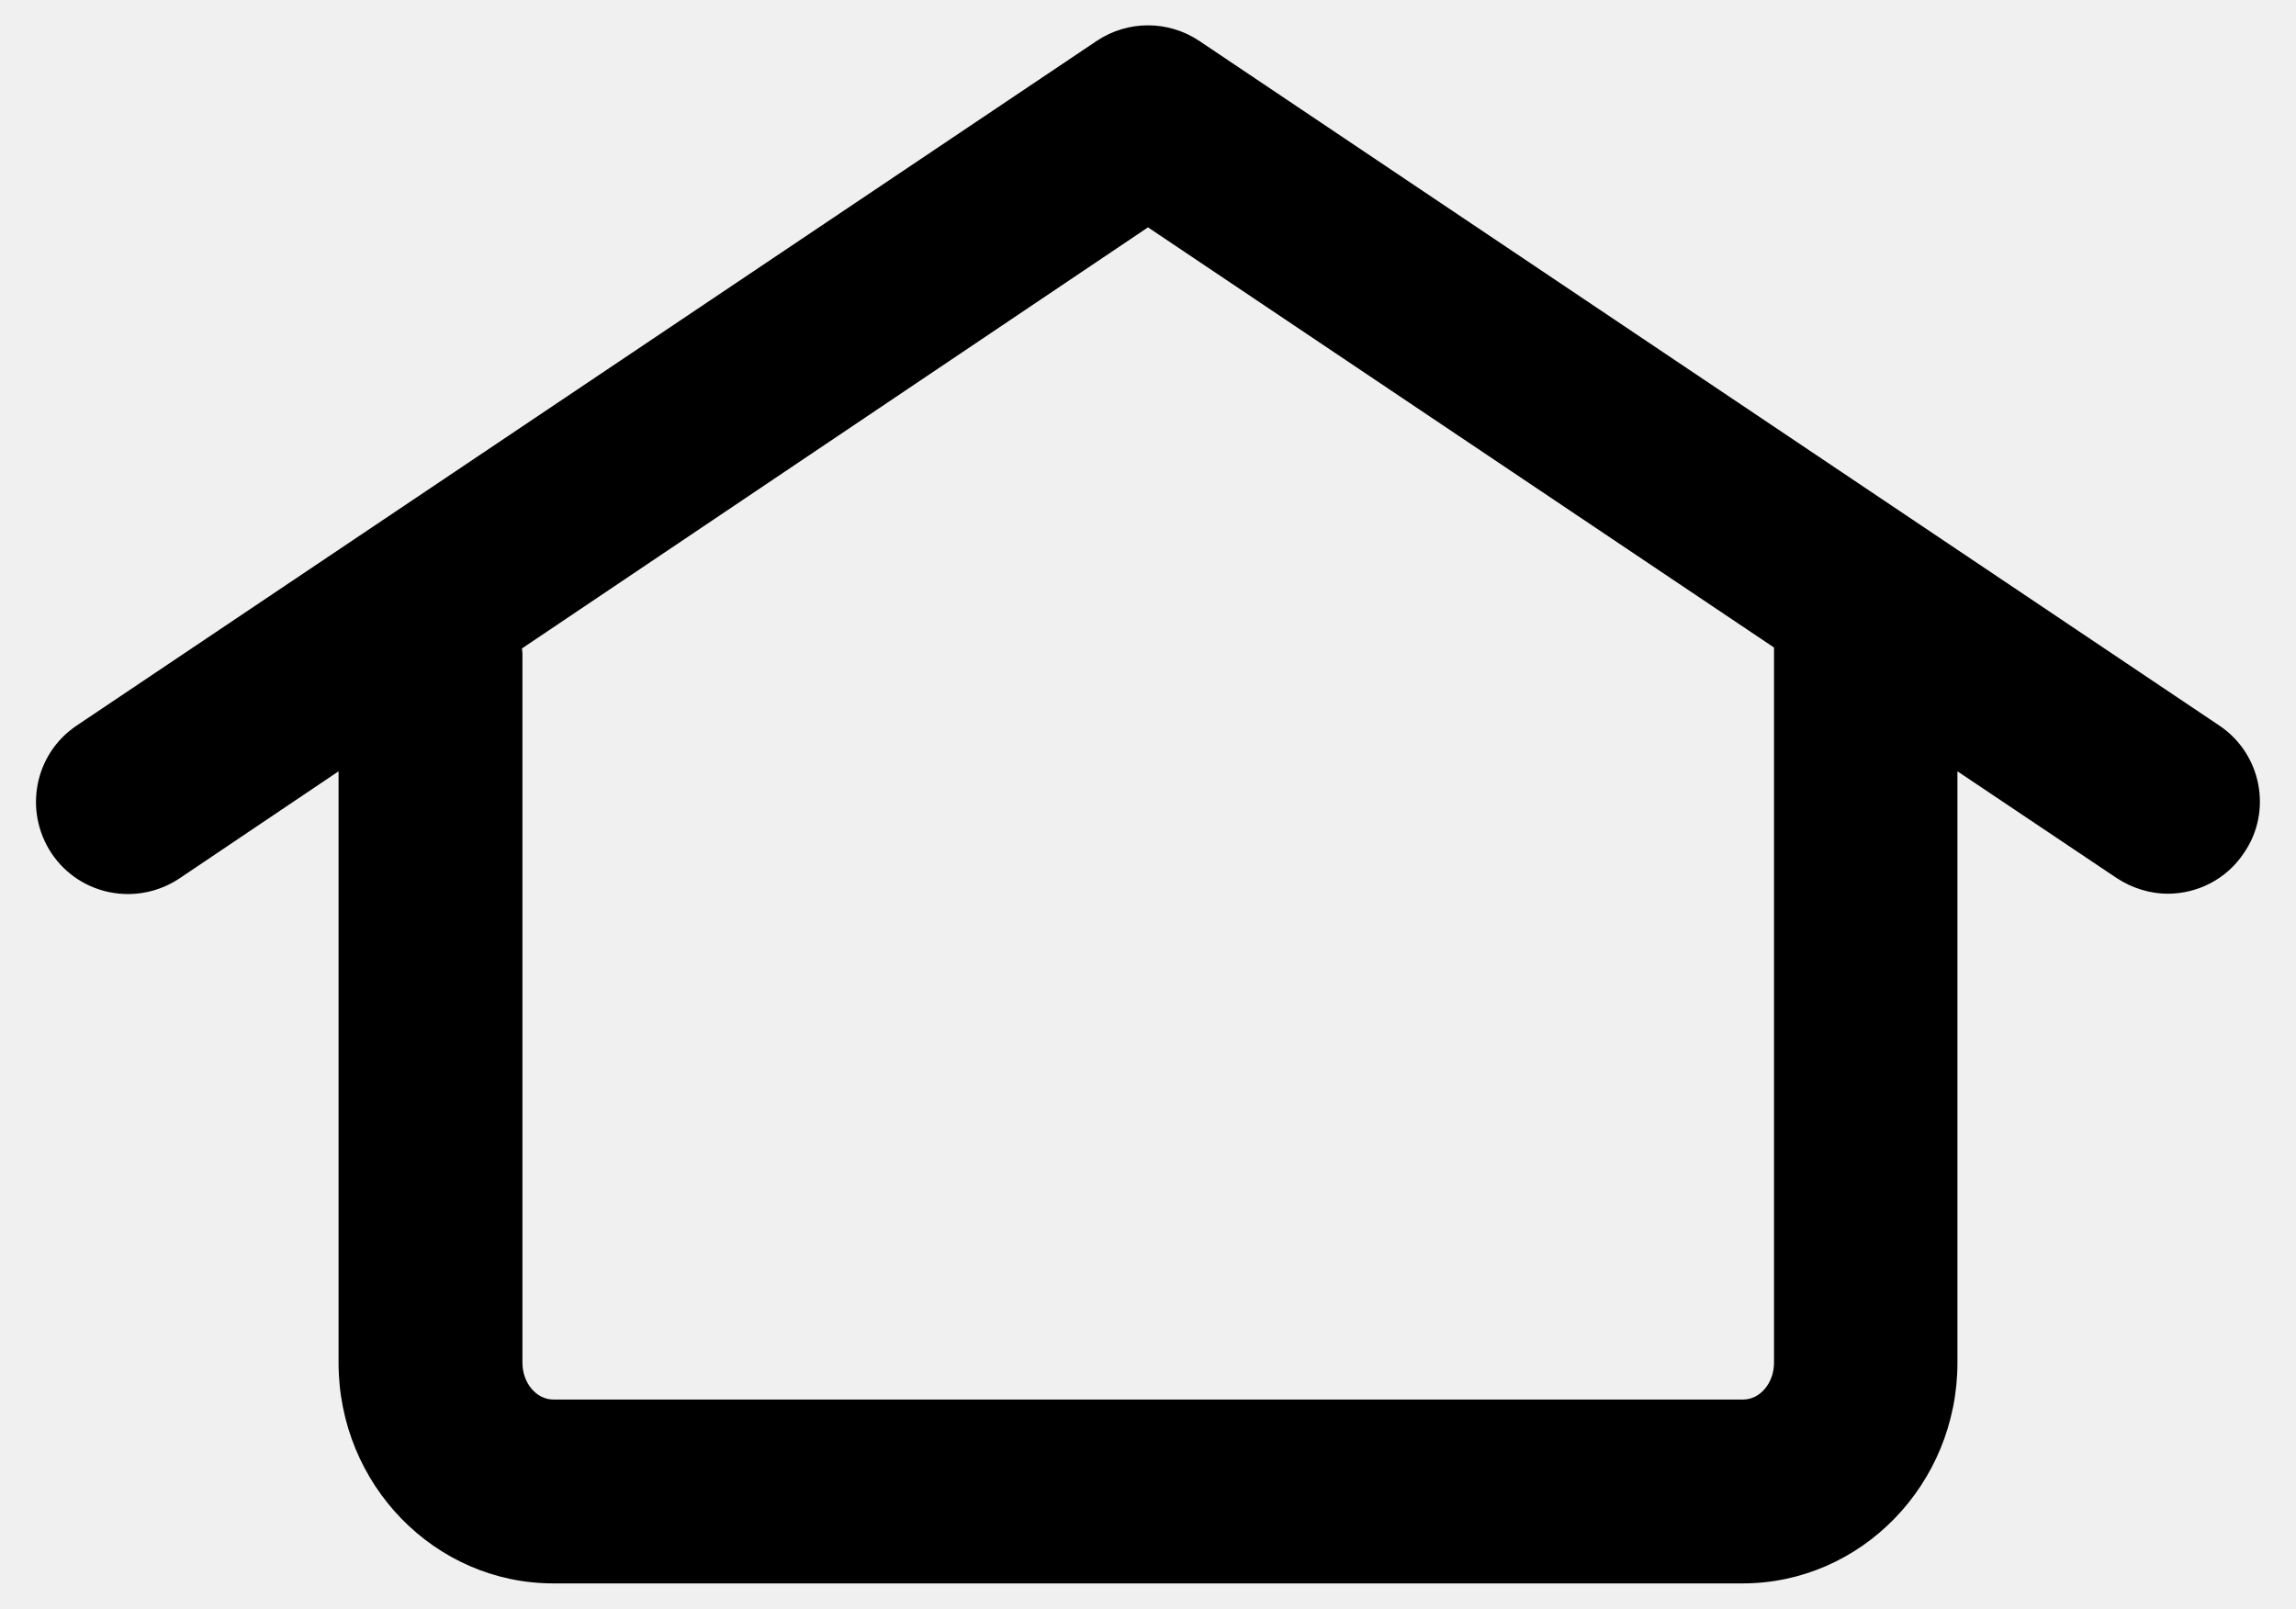
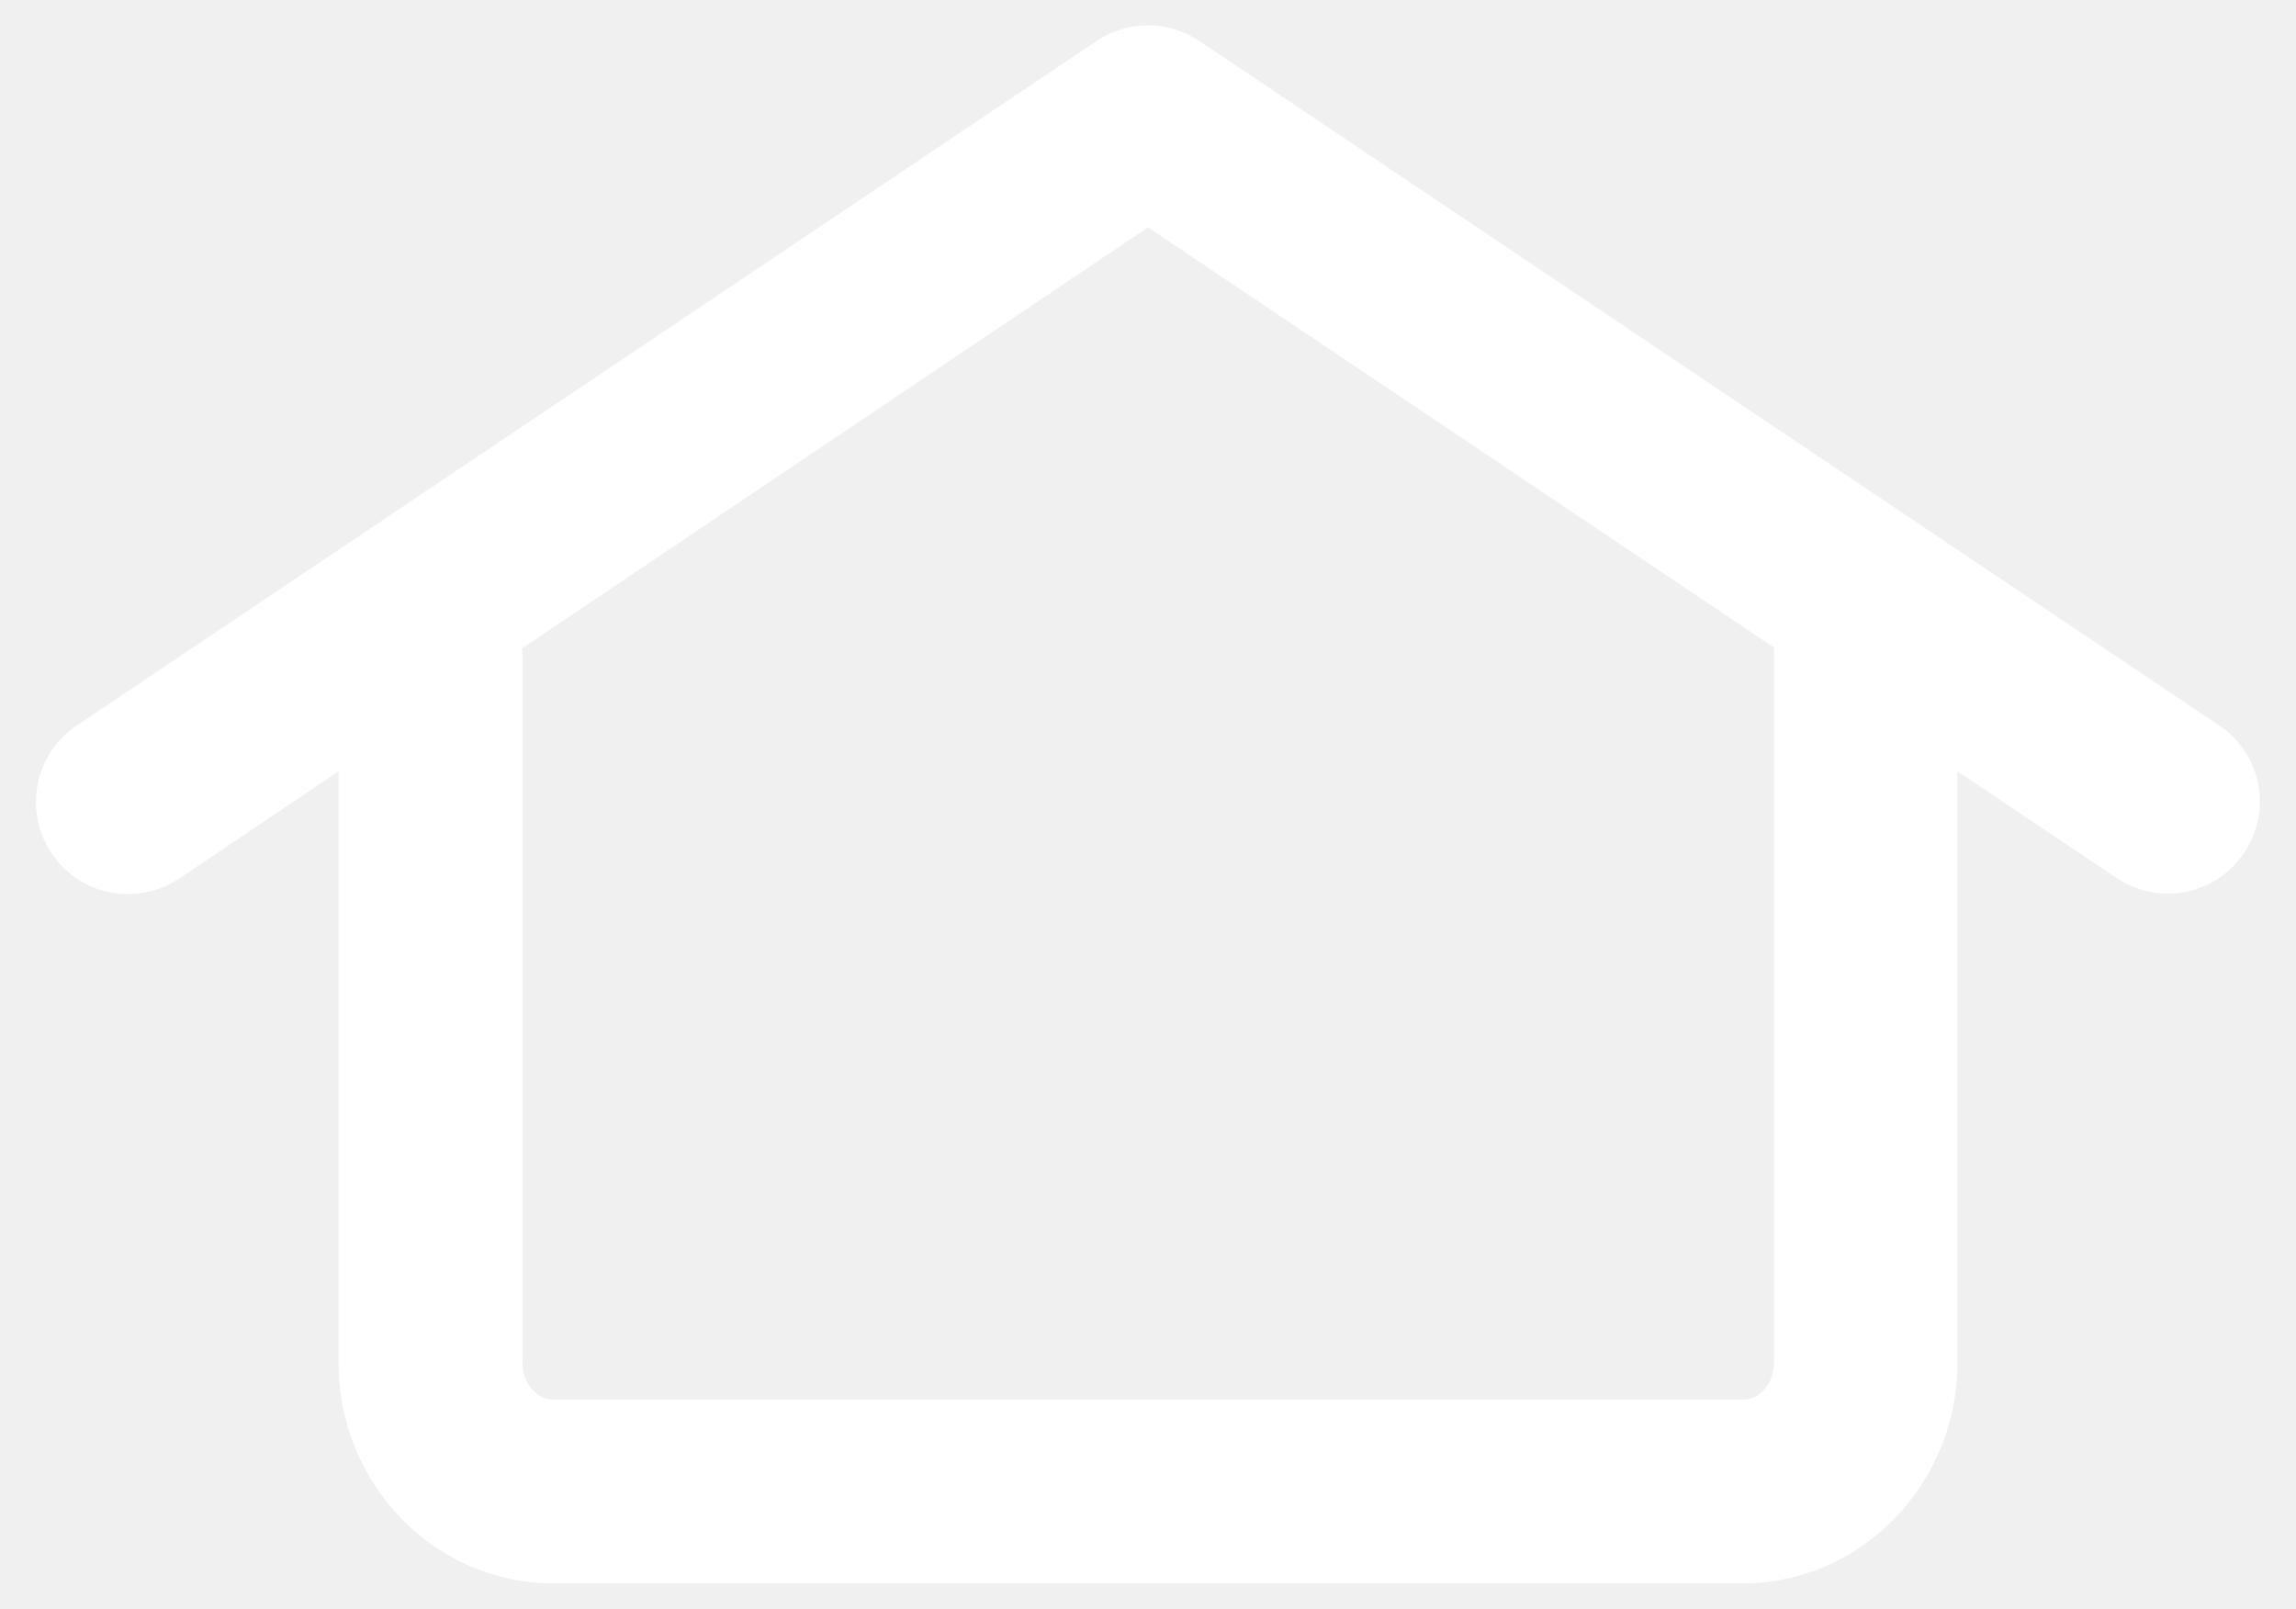
<svg xmlns="http://www.w3.org/2000/svg" class="svg-inline--fa fa-home fa-w-23" viewBox="0 0 512 358.7">
-   <path fill="currentColor" d="M494.9,161.8L267.4,9.1c-6.9-4.6-15.9-4.6-22.8,0L17.1,161.8c-9.4,6.3-11.9,19-5.6,28.5  c6.3,9.4,19,11.9,28.5,5.6L75.5,172v131.9c0,27.2,21.5,49.2,47.9,49.2h265.2c26.4,0,47.9-22.1,47.9-49.2V172l35.5,23.8  c3.5,2.3,7.5,3.5,11.4,3.5c6.6,0,13.1-3.2,17-9.1C506.8,180.9,504.3,168.1,494.9,161.8z M395.6,144.7v159.2c0,4.5-3.1,8.2-6.9,8.2  H123.4c-3.8,0-6.9-3.7-6.9-8.2V145.7c0-0.4-0.1-0.8-0.1-1.1L256,50.7l139.6,93.7C395.6,144.6,395.6,144.6,395.6,144.7z" />
+   <path fill="#fff" d="M494.9,161.8L267.4,9.1c-6.9-4.6-15.9-4.6-22.8,0L17.1,161.8c-9.4,6.3-11.9,19-5.6,28.5  c6.3,9.4,19,11.9,28.5,5.6L75.5,172v131.9c0,27.2,21.5,49.2,47.9,49.2h265.2c26.4,0,47.9-22.1,47.9-49.2V172l35.5,23.8  c3.5,2.3,7.5,3.5,11.4,3.5c6.6,0,13.1-3.2,17-9.1C506.8,180.9,504.3,168.1,494.9,161.8z M395.6,144.7v159.2c0,4.5-3.1,8.2-6.9,8.2  H123.4c-3.8,0-6.9-3.7-6.9-8.2V145.7c0-0.4-0.1-0.8-0.1-1.1L256,50.7l139.6,93.7C395.6,144.6,395.6,144.6,395.6,144.7z" />
</svg>
